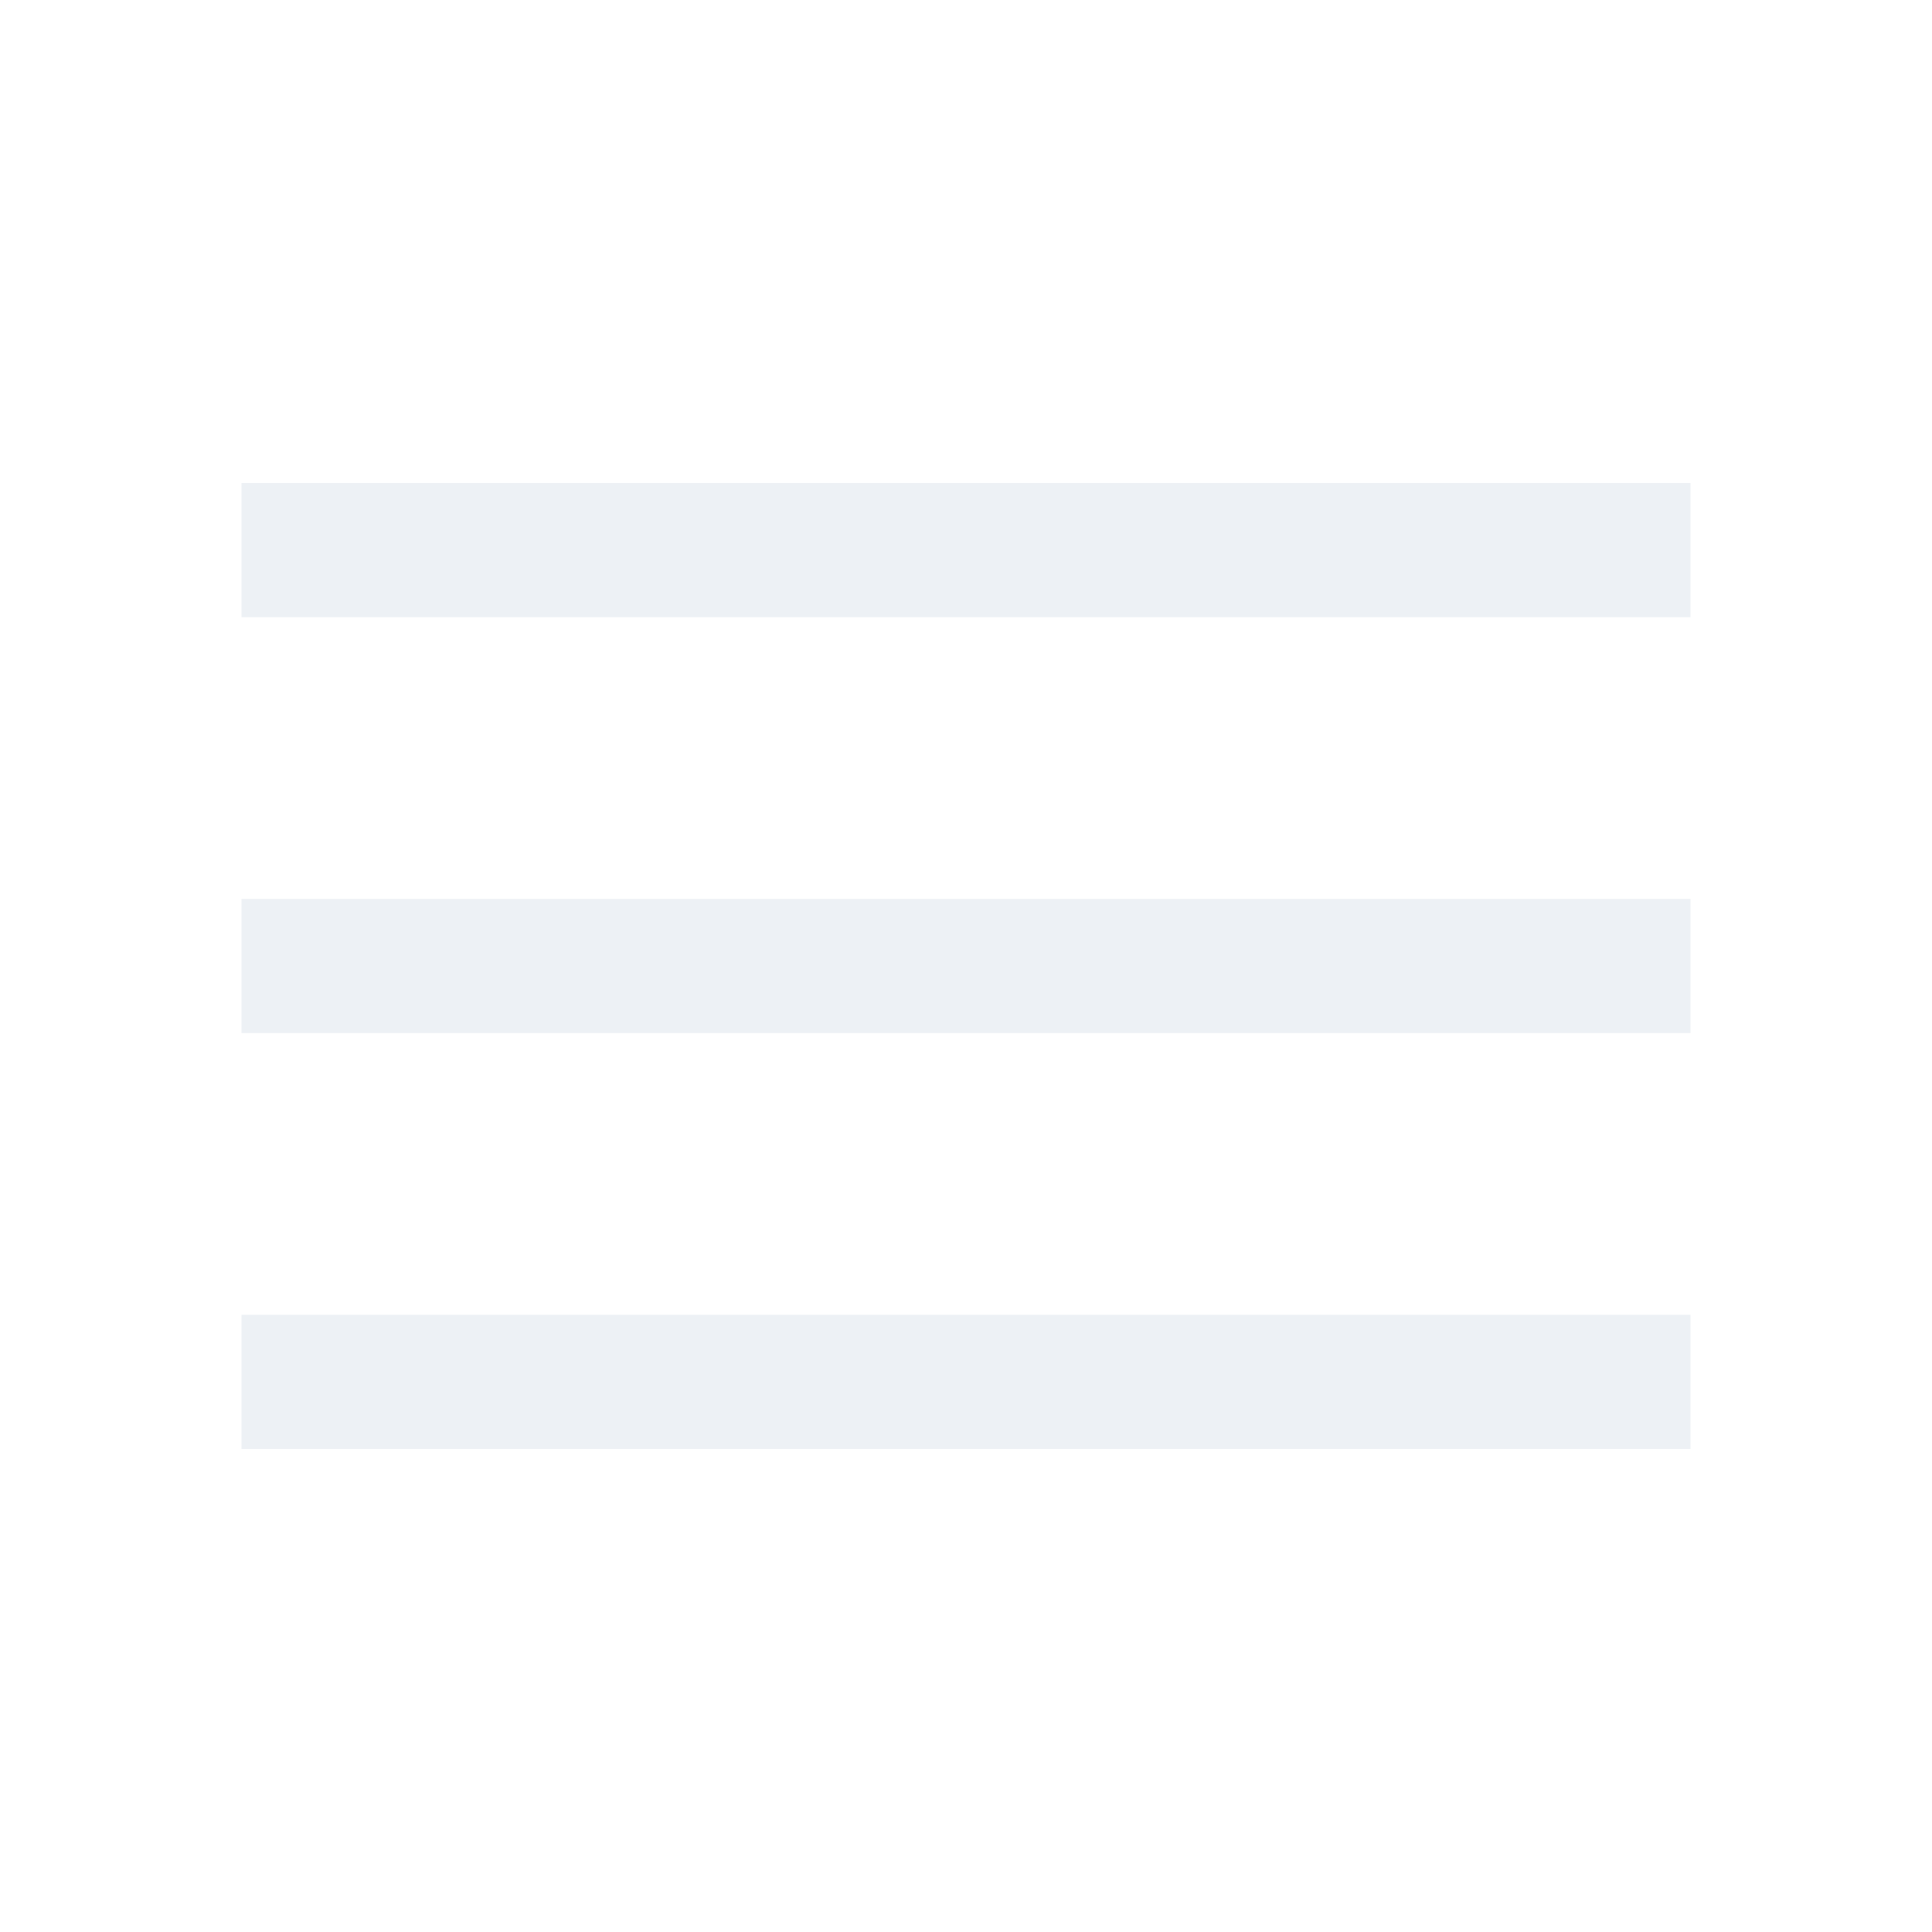
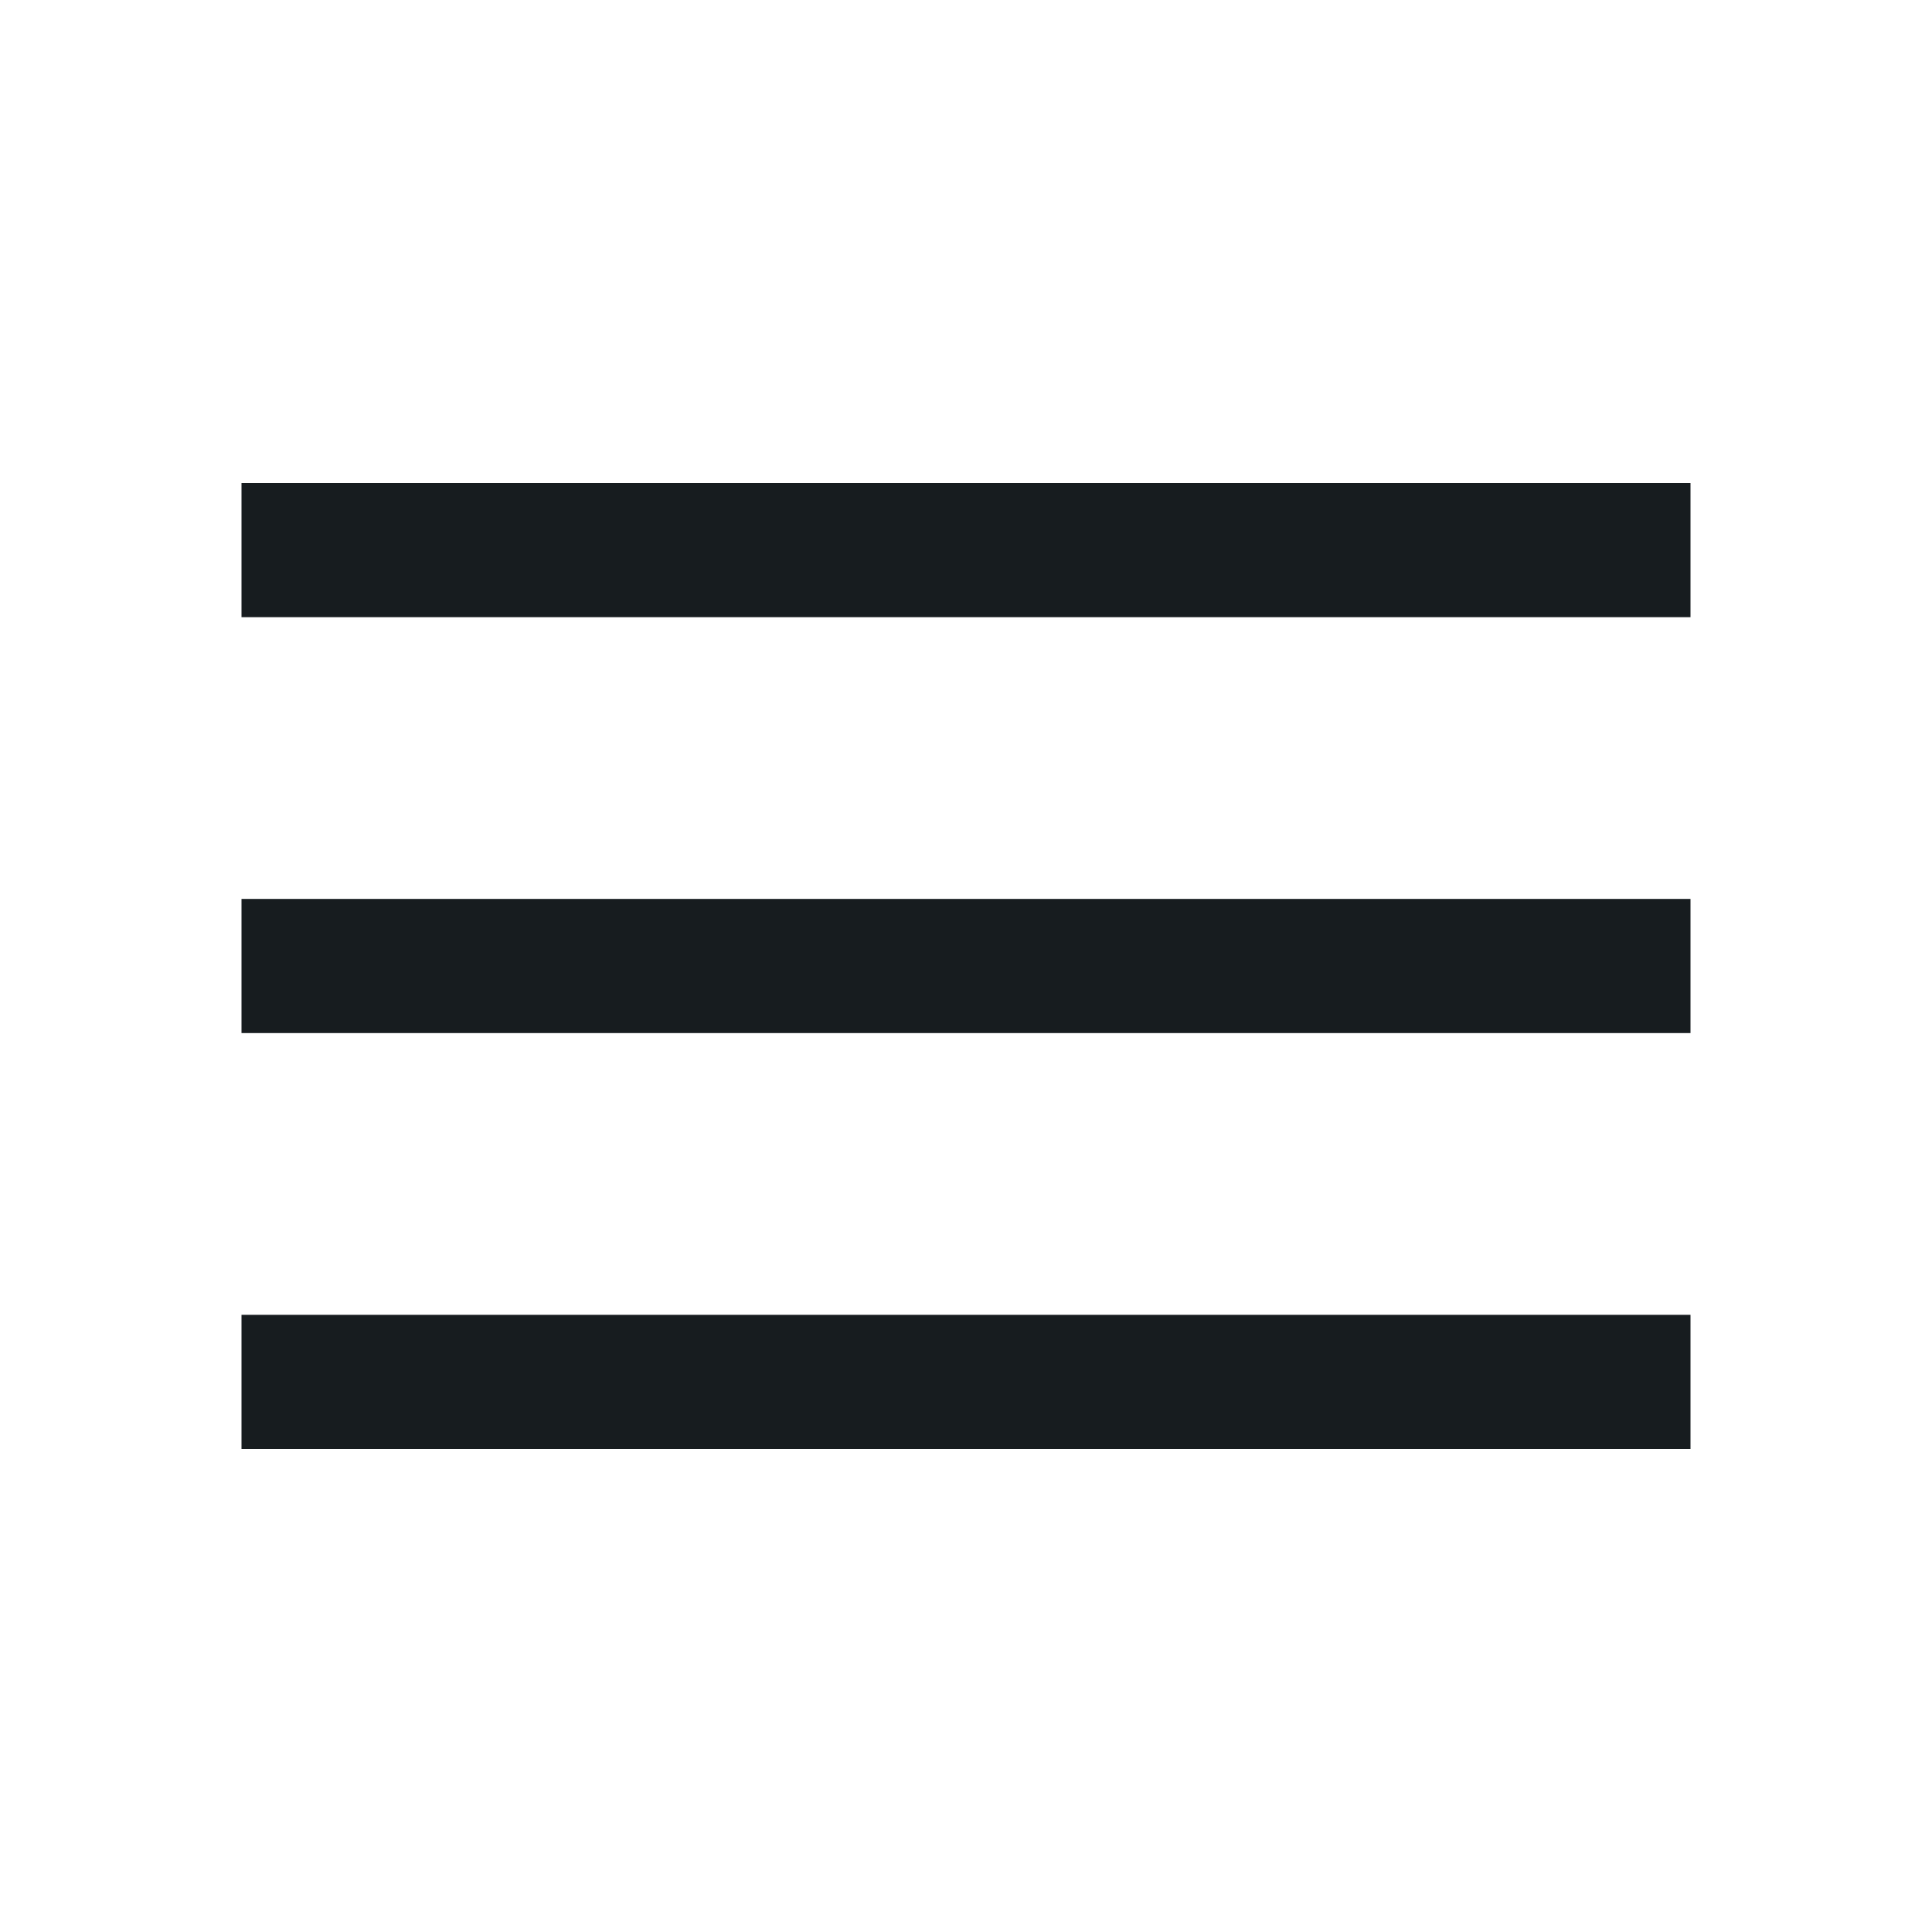
- <svg xmlns="http://www.w3.org/2000/svg" height="40px" viewBox="0 -960 960 960" width="40px" fill="#edf1f5">
+ <svg xmlns="http://www.w3.org/2000/svg" height="40px" viewBox="0 -960 960 960" width="40px" fill="#171c1f">
  <path d="M120-240v-66.67h720V-240H120Zm0-206.67v-66.66h720v66.66H120Zm0-206.66V-720h720v66.67H120Z" />
</svg>
